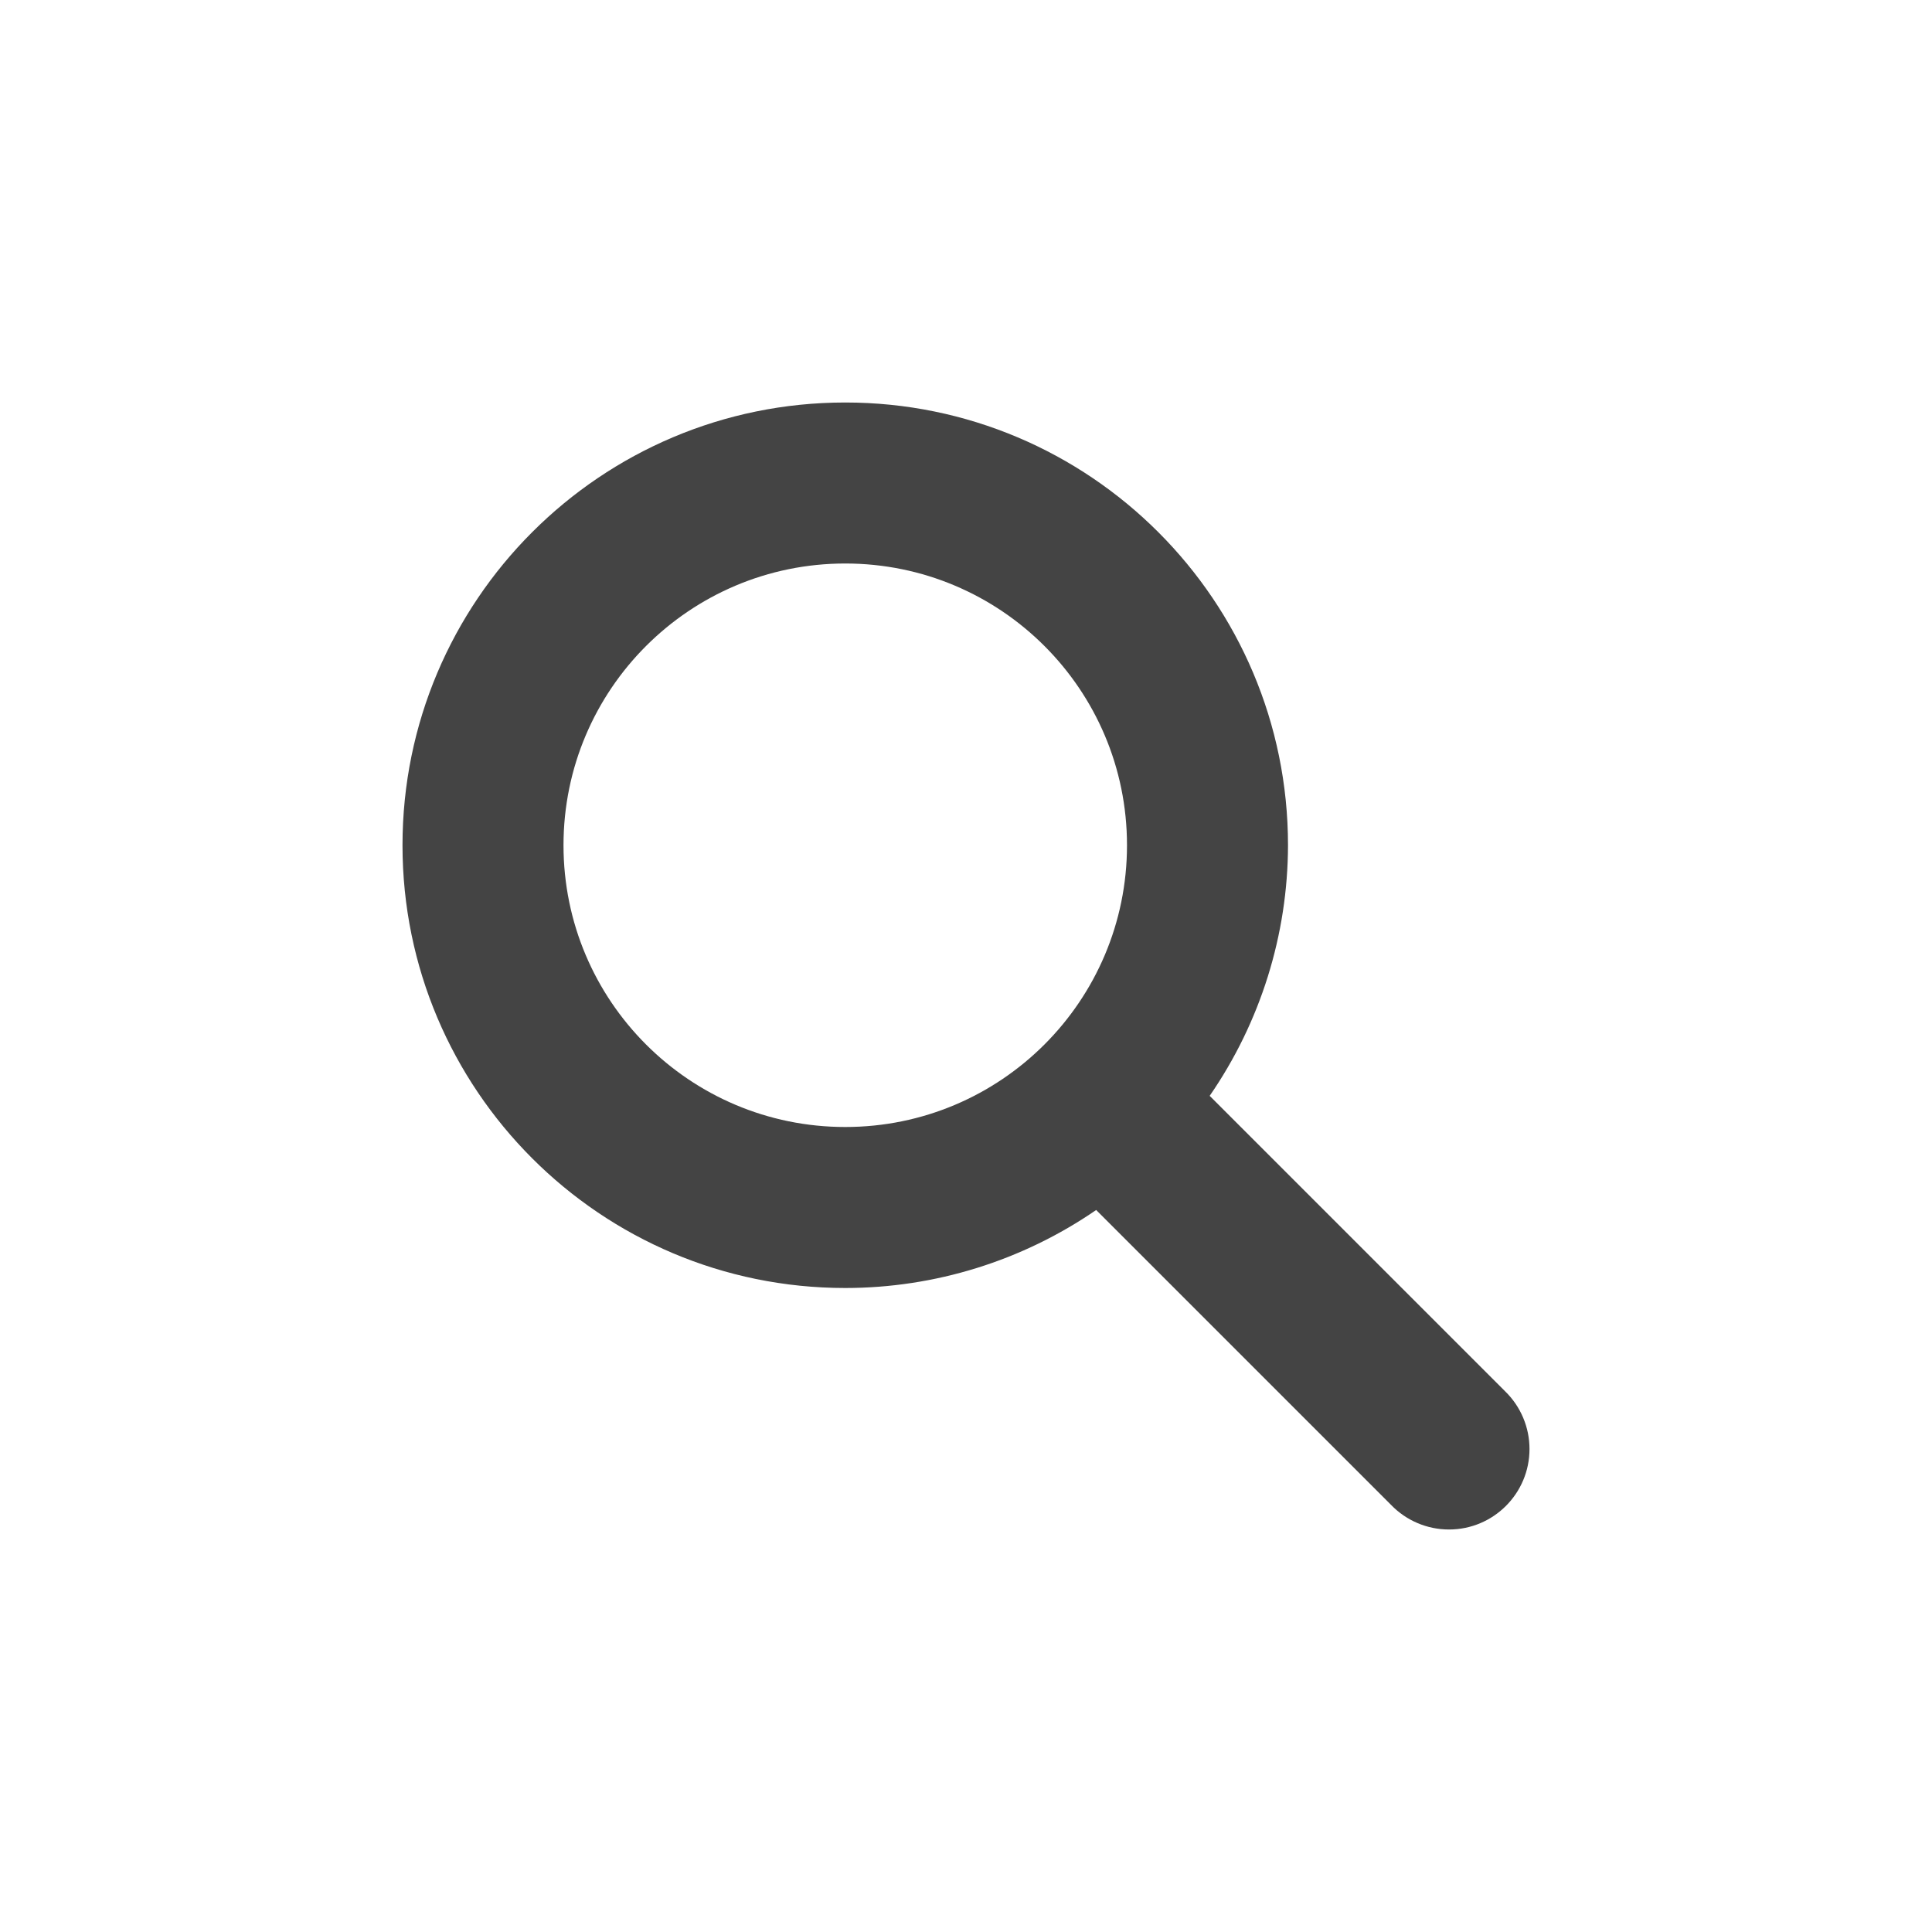
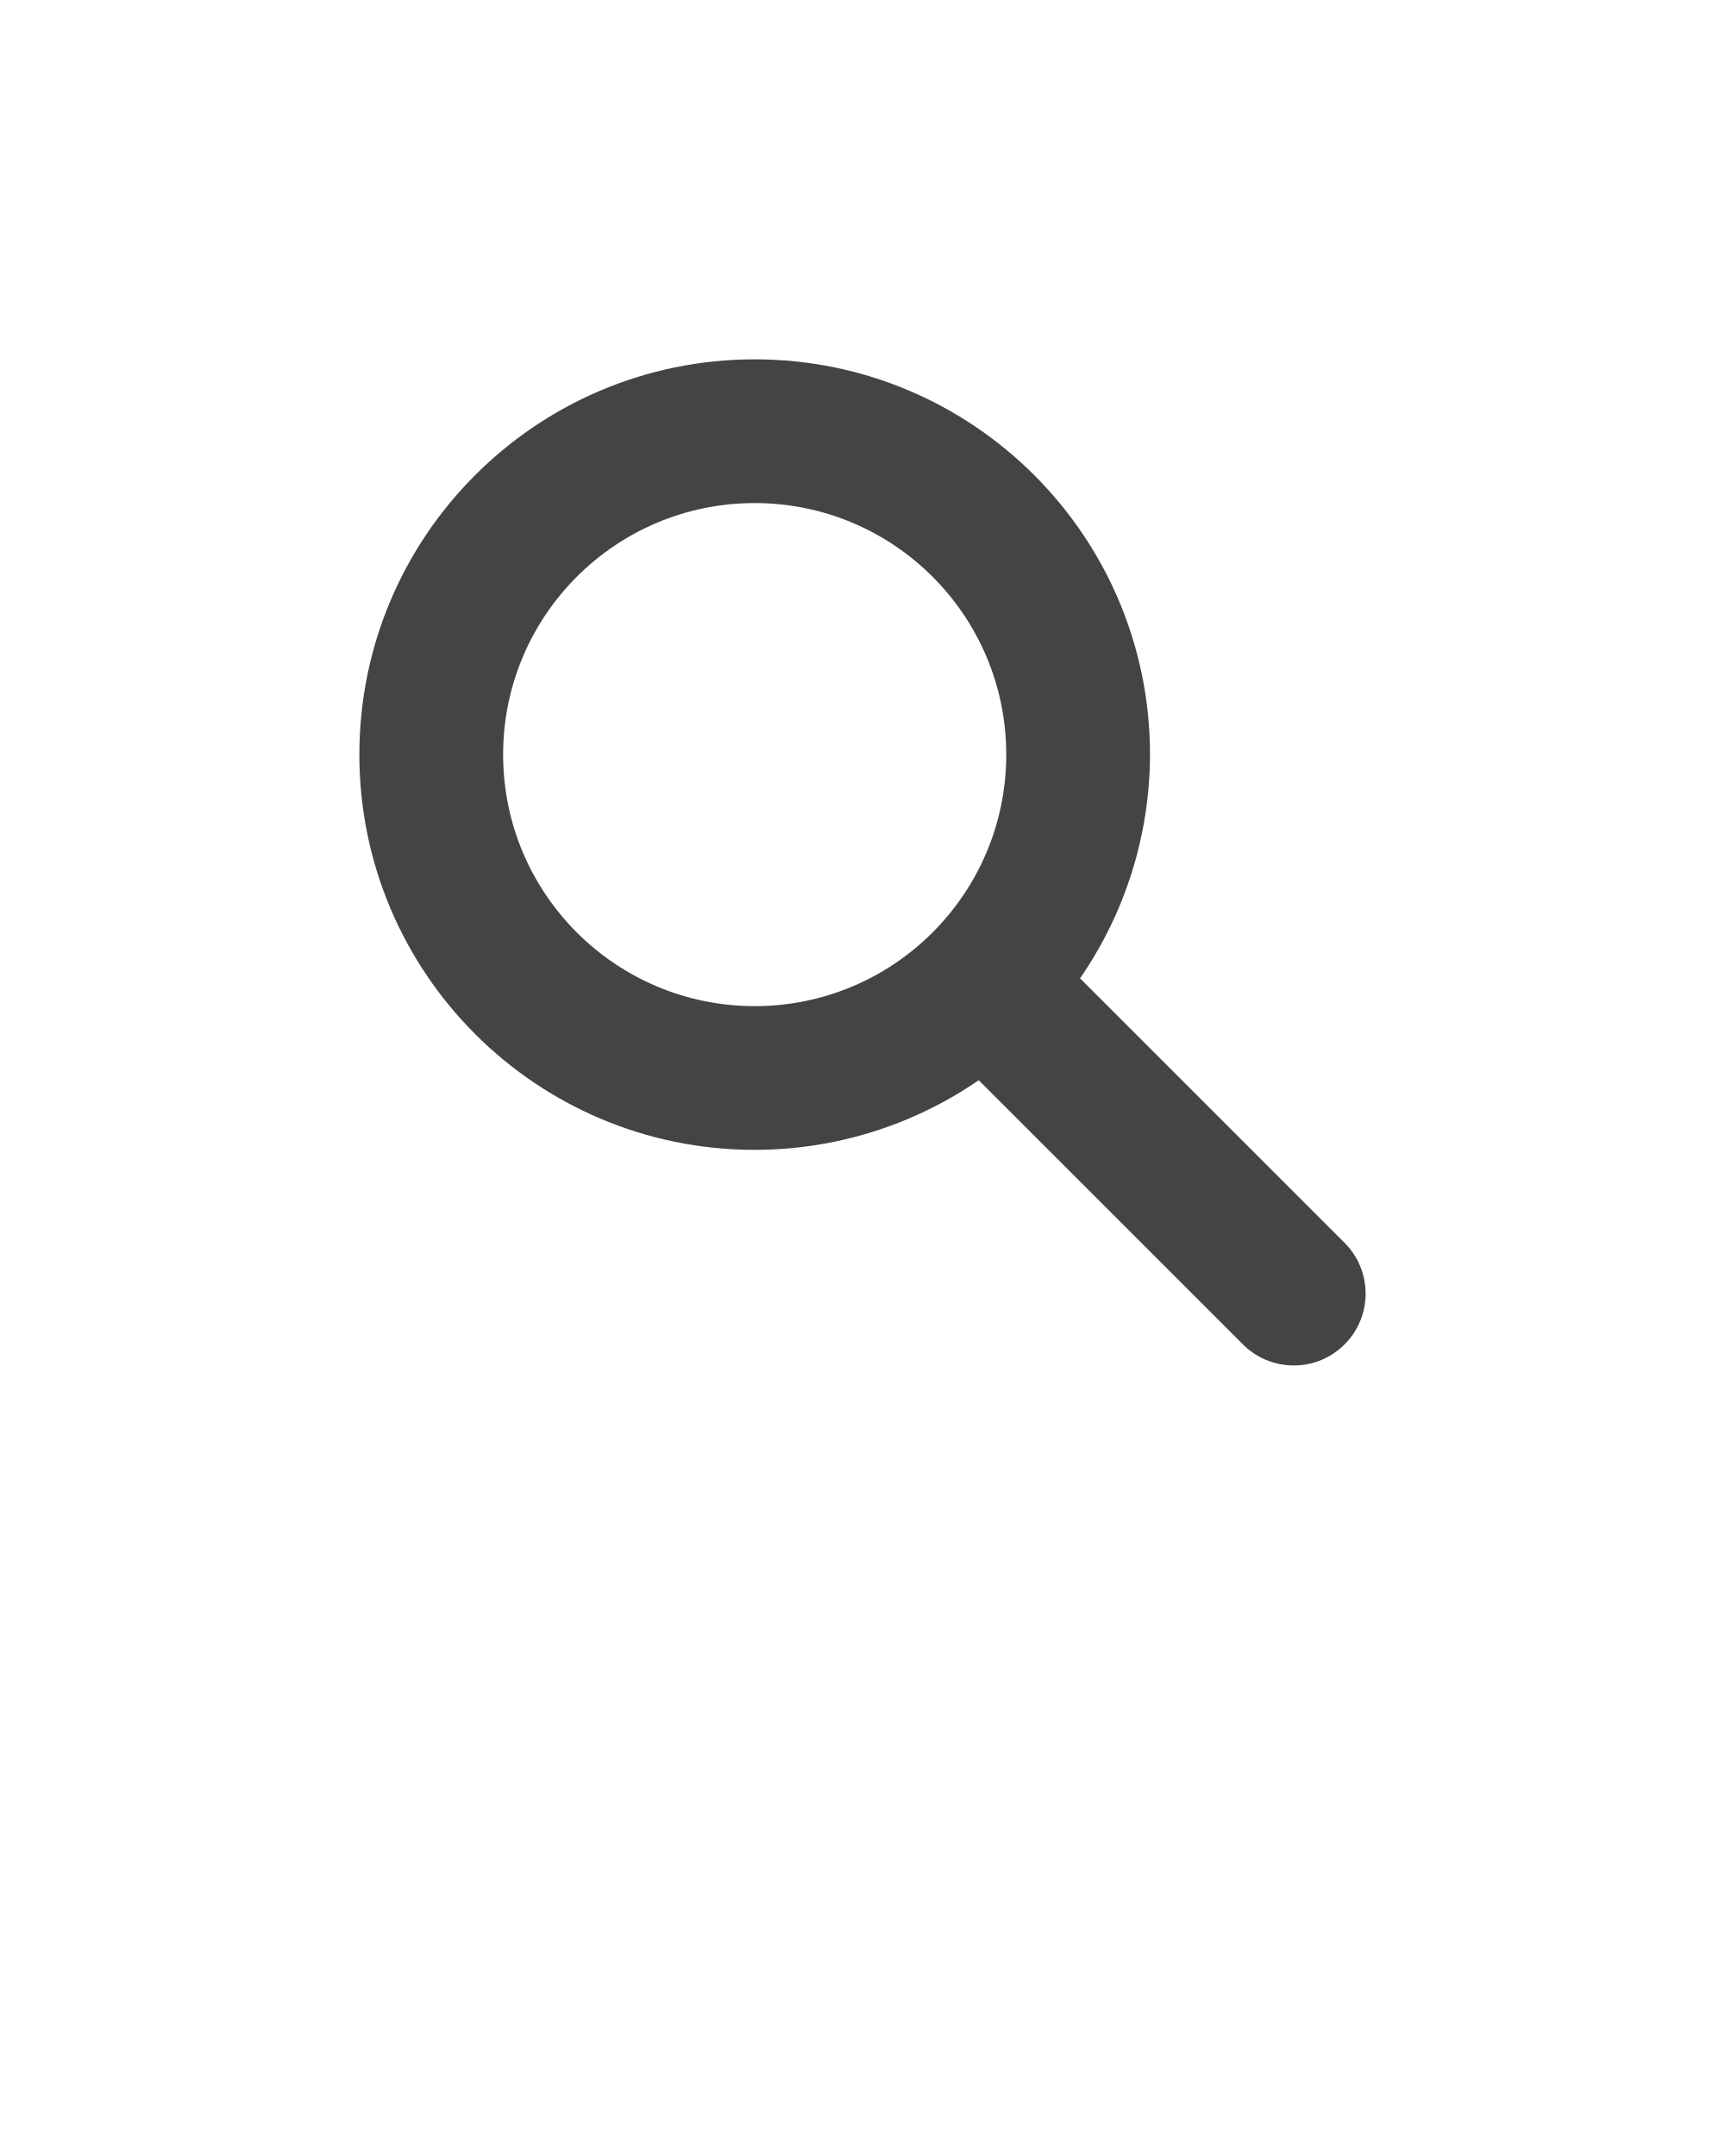
- <svg xmlns="http://www.w3.org/2000/svg" width="24" height="24" version="1.1">
+ <svg xmlns="http://www.w3.org/2000/svg" width="24" height="30" preserveAspectRatio="xMidYMin" version="1.1">
  <defs>
    <style id="current-color-scheme" type="text/css">
   .ColorScheme-Text { color:#444444; } .ColorScheme-Highlight { color:#4285f4; } .ColorScheme-NeutralText { color:#ff9800; } .ColorScheme-PositiveText { color:#4caf50; } .ColorScheme-NegativeText { color:#f44336; }
  </style>
  </defs>
  <g transform="matrix(1,0,0,1,4,4)">
    <path class="ColorScheme-Text" d="M 6.5 1 A 5.5 5.5 0 0 0 1 6.5 A 5.5 5.5 0 0 0 6.5 12 A 5.5 5.5 0 0 0 9.617 11.031 L 13.279 14.693 A 1 1 0 0 0 14 15 A 1 1 0 0 0 15 14 A 1 1 0 0 0 14.697 13.283 L 11.027 9.613 A 5.5 5.5 0 0 0 12 6.5 A 5.5 5.5 0 0 0 6.5 1 z M 6.5 3 A 3.5 3.5 0 0 1 10 6.5 A 3.5 3.5 0 0 1 6.5 10 A 3.5 3.5 0 0 1 3 6.5 A 3.5 3.5 0 0 1 6.5 3 z" style="fill:currentColor" />
  </g>
</svg>
